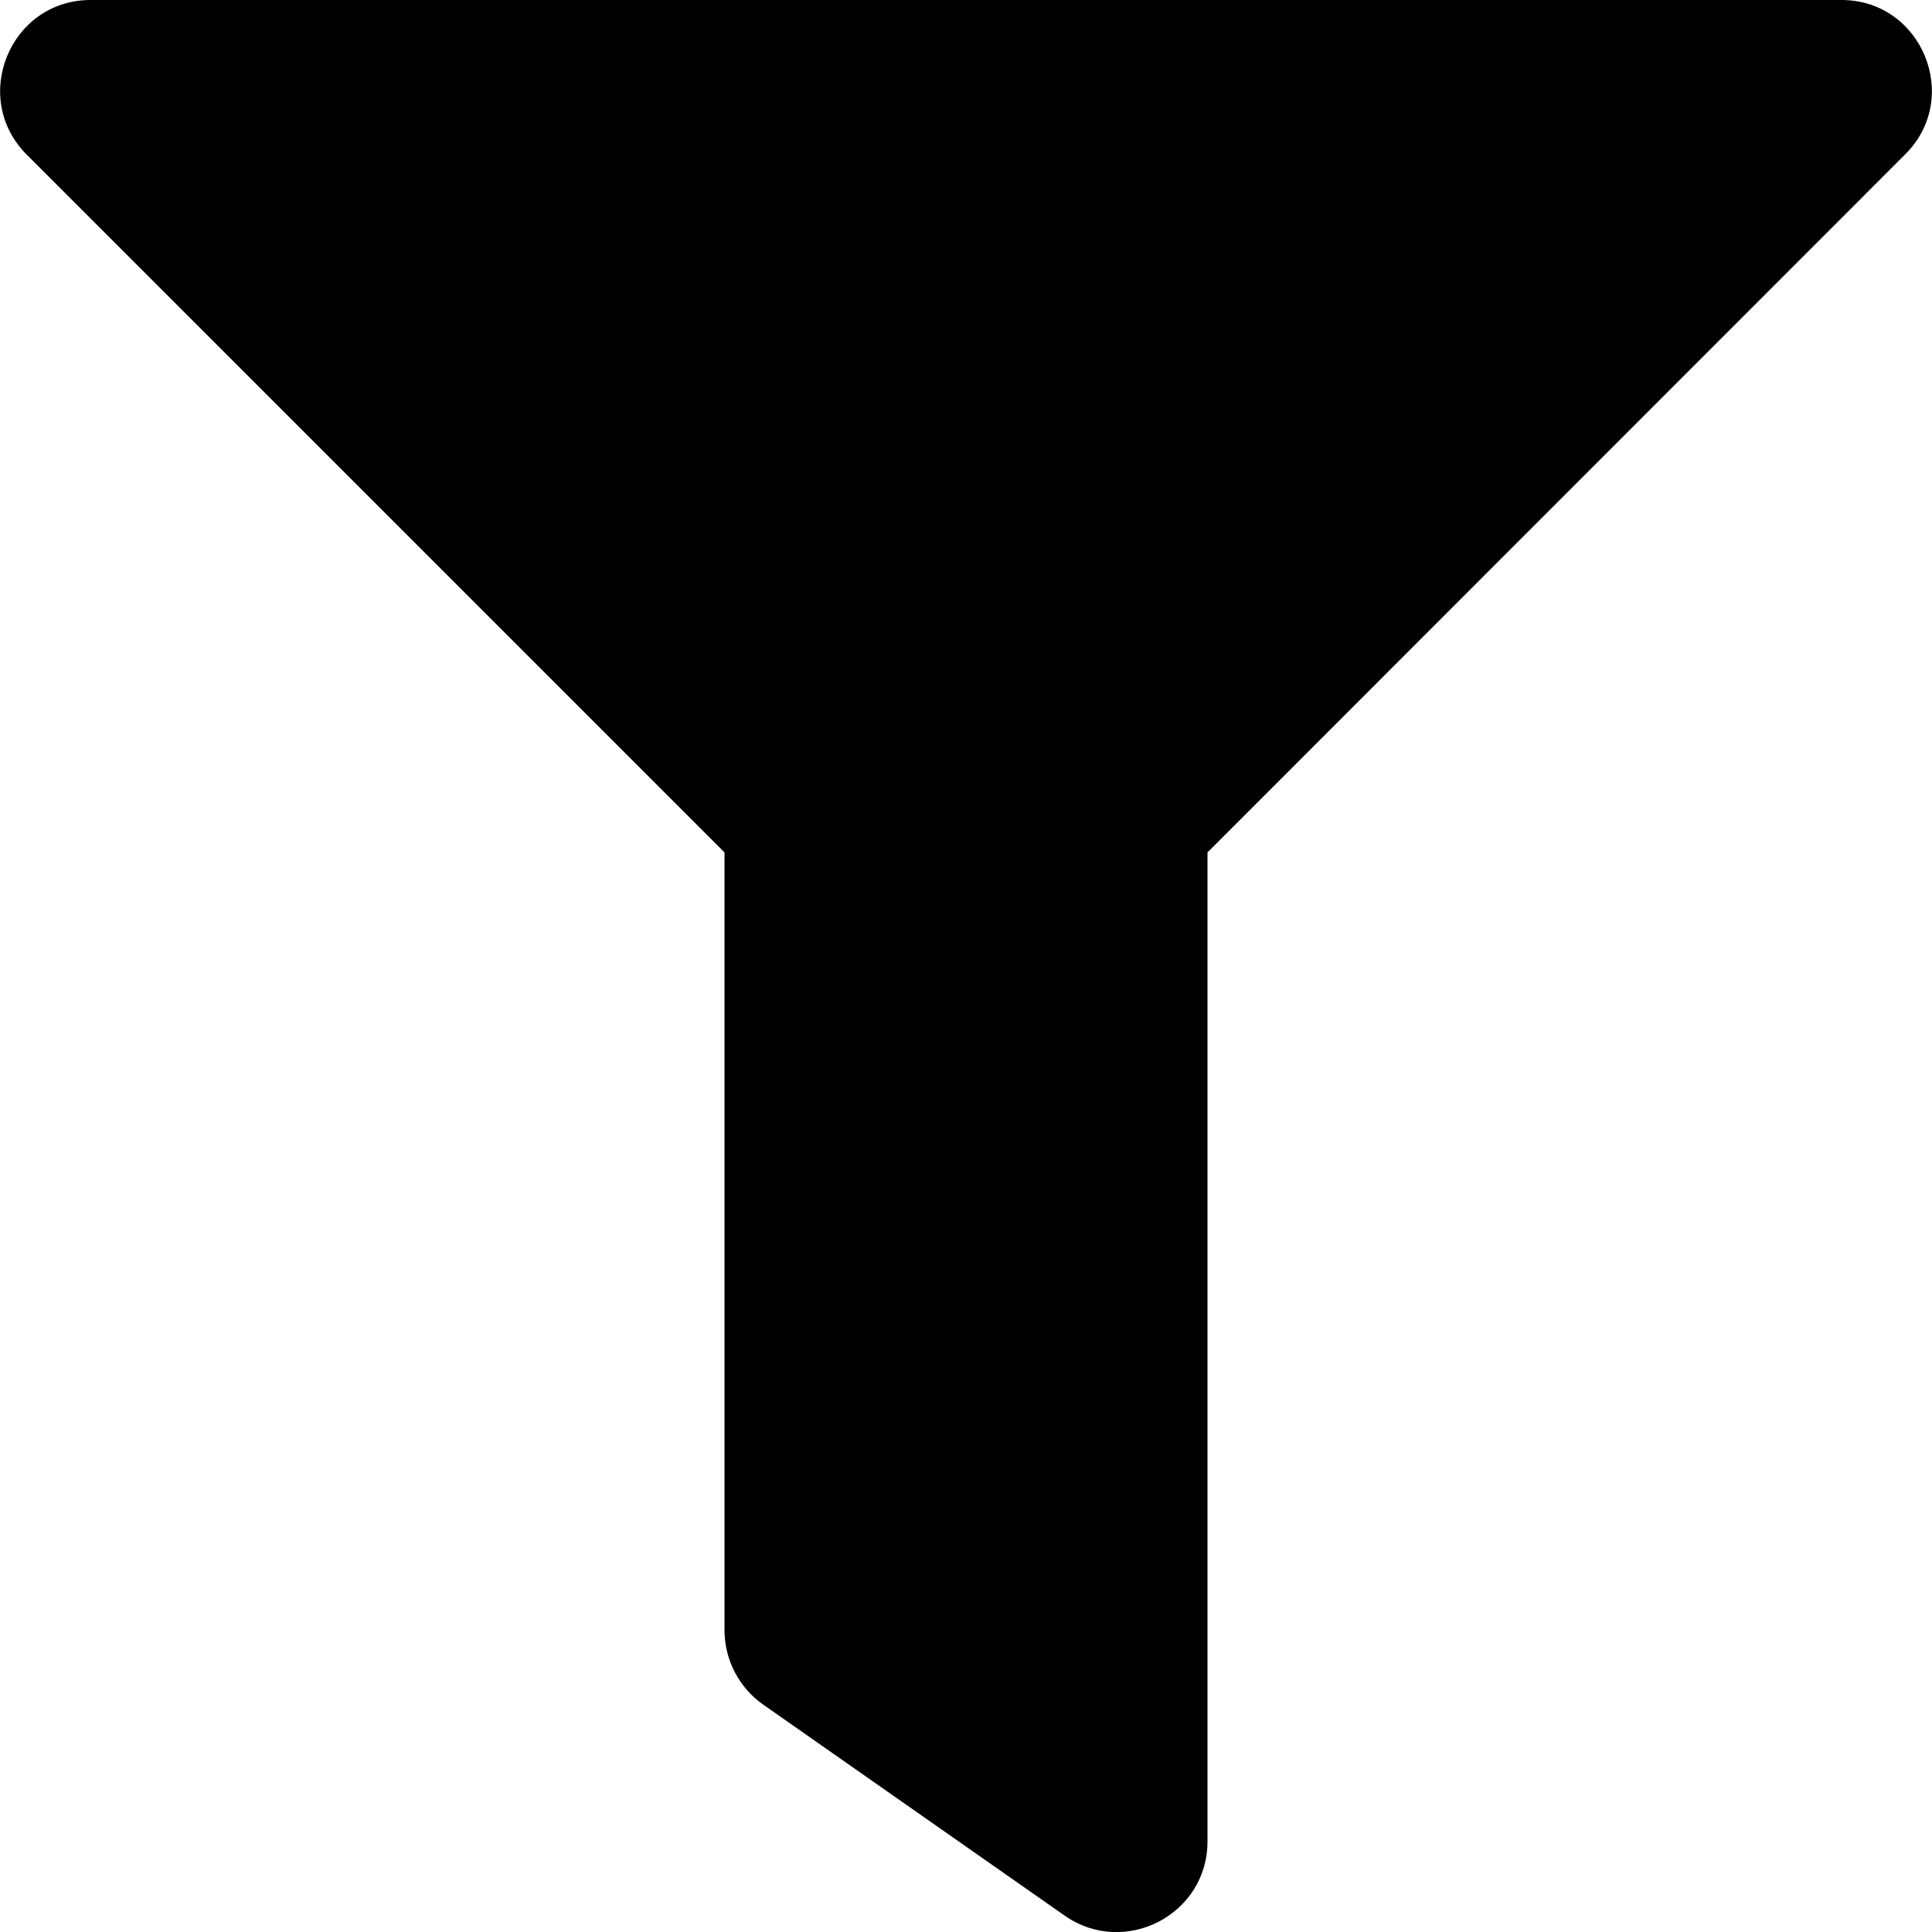
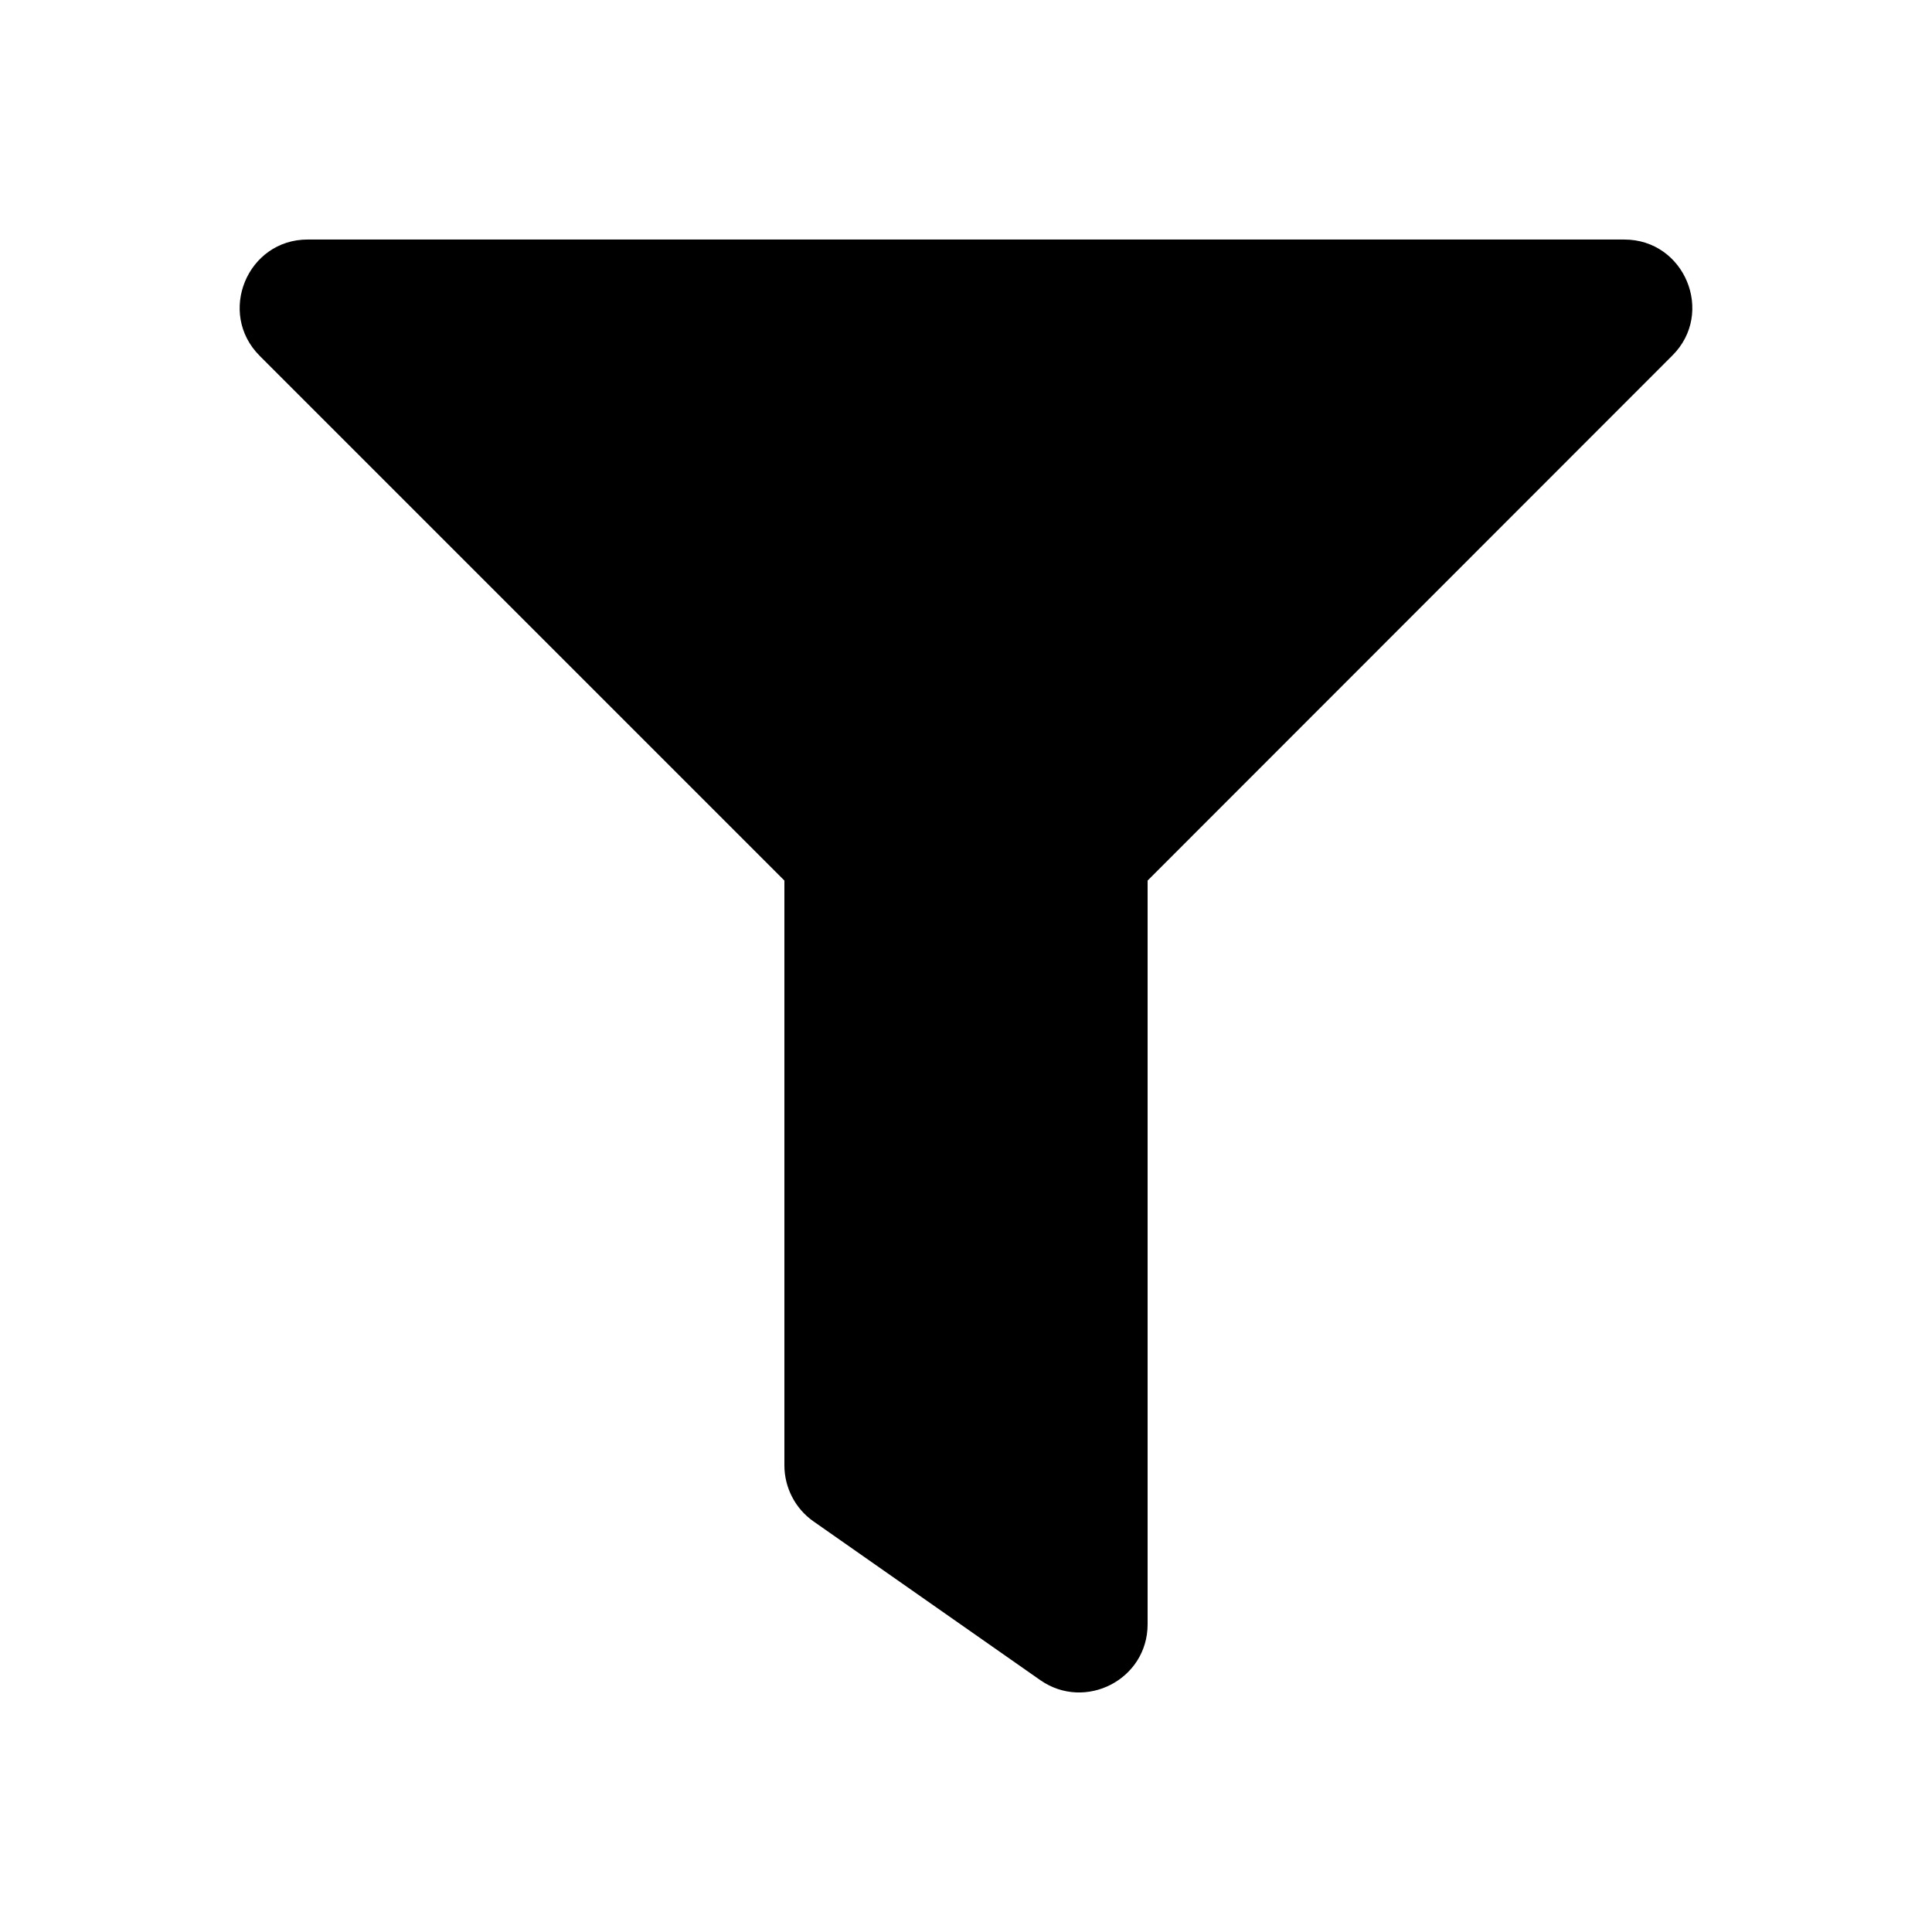
- <svg xmlns="http://www.w3.org/2000/svg" viewBox="0 0 512 512">
-   <path d="M488 0H24C2.7 0-8 25.9 7.1 41L192 225.9V432c0 7.8 3.8 15.2 10.2 19.7l80 56C298 518.7 320 507.5 320 488V225.9l184.9-185C520 25.9 509.3 0 488 0z" />
+ <svg xmlns="http://www.w3.org/2000/svg" viewBox="0 0 128 128">
+   <path d="M 107.616,15.869 H 20.384 c -4.004,0 -6.016,4.869 -3.177,7.708 l 34.761,34.761 v 38.747 c 0,1.466 0.714,2.858 1.918,3.704 l 15.04,10.528 c 2.97,2.068 7.106,-0.038 7.106,-3.704 V 58.339 l 34.761,-34.78 c 2.839,-2.82 0.827,-7.689 -3.177,-7.689 z" />
</svg>
